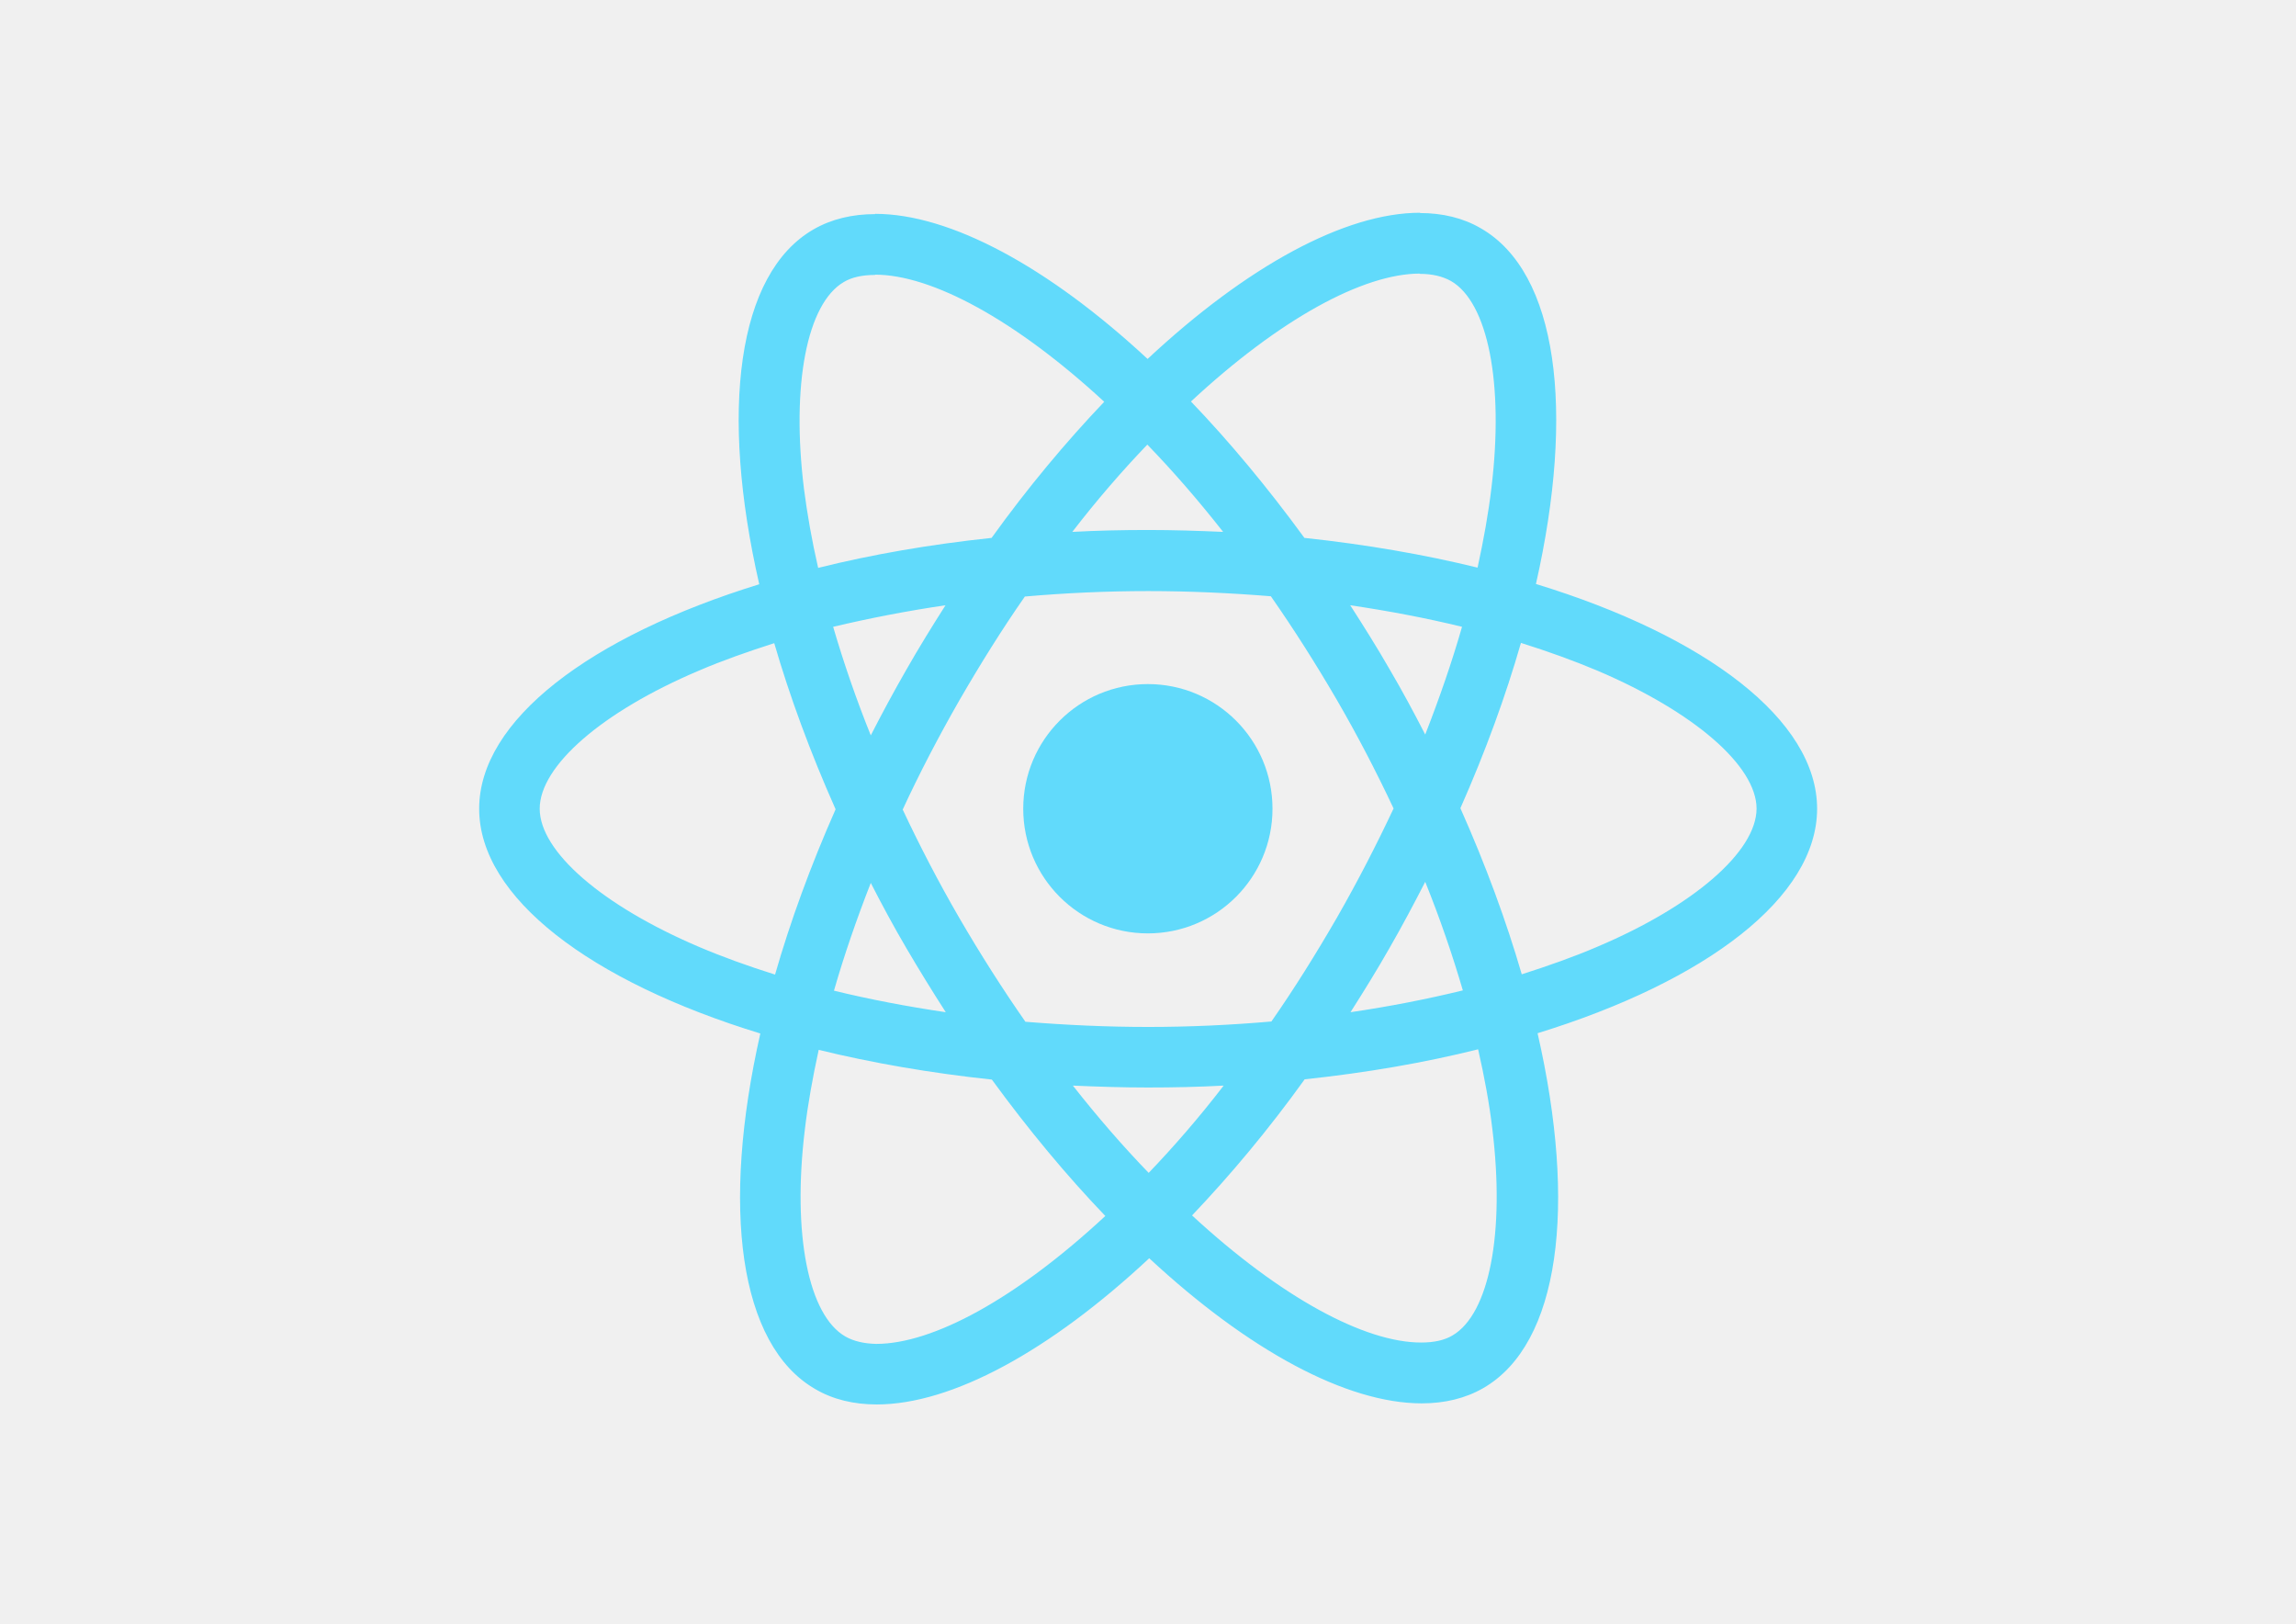
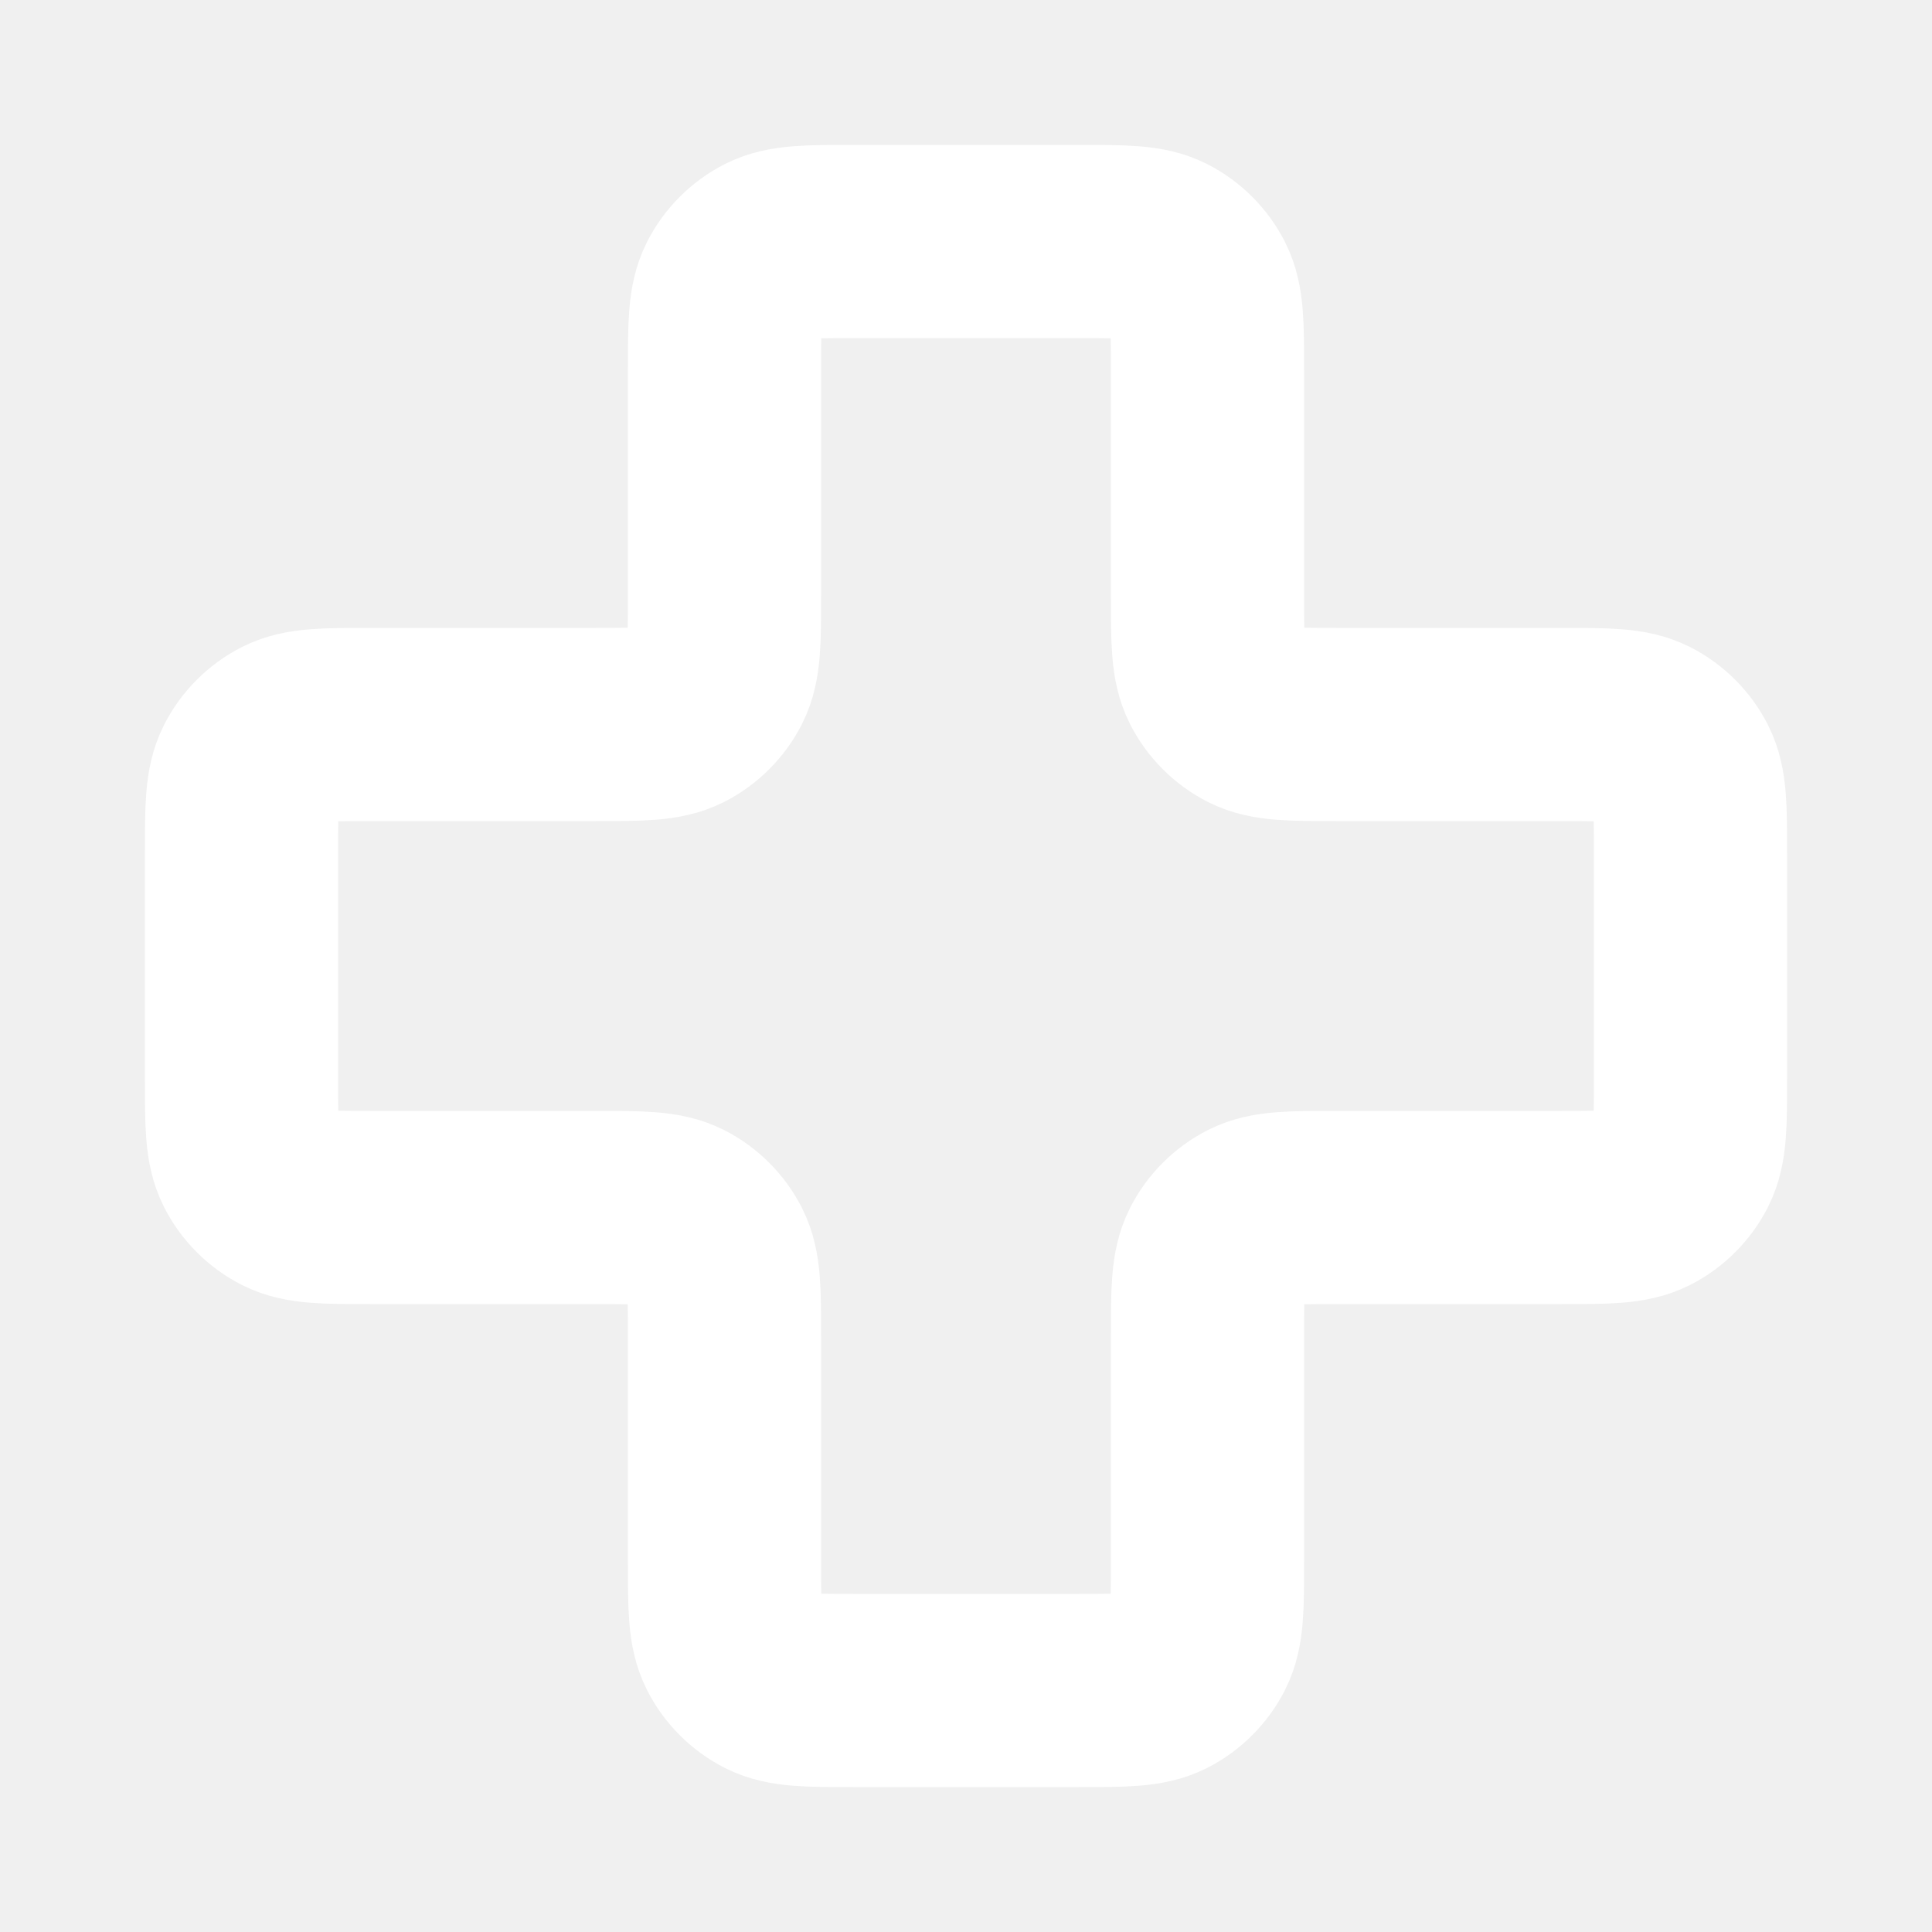
- <svg xmlns="http://www.w3.org/2000/svg" viewBox="0 0 841.9 595.3">
-   <g fill="#61DAFB">
-     <path d="M666.3 296.5c0-32.5-40.7-63.3-103.1-82.4 14.4-63.6 8-114.2-20.2-130.4-6.5-3.8-14.1-5.6-22.4-5.6v22.3c4.6 0 8.3.9 11.4 2.6 13.6 7.8 19.5 37.5 14.9 75.7-1.1 9.4-2.9 19.3-5.1 29.4-19.6-4.8-41-8.5-63.5-10.9-13.5-18.5-27.5-35.3-41.6-50 32.6-30.3 63.2-46.9 84-46.9V78c-27.5 0-63.5 19.6-99.9 53.6-36.4-33.8-72.4-53.2-99.9-53.2v22.3c20.7 0 51.4 16.5 84 46.6-14 14.7-28 31.4-41.3 49.9-22.6 2.4-44 6.1-63.6 11-2.3-10-4-19.7-5.2-29-4.7-38.2 1.1-67.9 14.6-75.8 3-1.8 6.9-2.6 11.5-2.6V78.5c-8.4 0-16 1.8-22.6 5.6-28.1 16.2-34.4 66.7-19.9 130.1-62.2 19.2-102.7 49.9-102.7 82.3 0 32.5 40.7 63.3 103.1 82.4-14.4 63.6-8 114.2 20.2 130.4 6.5 3.8 14.1 5.6 22.5 5.6 27.5 0 63.5-19.6 99.9-53.6 36.4 33.8 72.4 53.2 99.9 53.2 8.4 0 16-1.8 22.6-5.6 28.1-16.2 34.4-66.7 19.9-130.1 62-19.1 102.5-49.9 102.5-82.3zm-130.2-66.7c-3.7 12.9-8.3 26.2-13.5 39.5-4.1-8-8.4-16-13.1-24-4.6-8-9.5-15.8-14.4-23.4 14.2 2.1 27.9 4.7 41 7.9zm-45.8 106.5c-7.8 13.5-15.8 26.3-24.1 38.2-14.9 1.3-30 2-45.2 2-15.1 0-30.2-.7-45-1.9-8.3-11.9-16.4-24.6-24.2-38-7.6-13.1-14.5-26.4-20.8-39.8 6.2-13.4 13.2-26.8 20.7-39.9 7.8-13.5 15.8-26.3 24.1-38.2 14.9-1.3 30-2 45.2-2 15.1 0 30.2.7 45 1.9 8.3 11.9 16.4 24.6 24.2 38 7.6 13.1 14.5 26.4 20.8 39.8-6.3 13.4-13.2 26.8-20.7 39.9zm32.3-13c5.4 13.4 10 26.8 13.8 39.8-13.1 3.2-26.9 5.9-41.2 8 4.9-7.7 9.8-15.6 14.4-23.7 4.6-8 8.9-16.1 13-24.1zM421.2 430c-9.3-9.6-18.6-20.3-27.8-32 9 .4 18.2.7 27.5.7 9.4 0 18.7-.2 27.8-.7-9 11.7-18.3 22.4-27.5 32zm-74.4-58.9c-14.2-2.1-27.9-4.7-41-7.9 3.7-12.9 8.3-26.2 13.5-39.5 4.1 8 8.4 16 13.1 24 4.7 8 9.5 15.8 14.4 23.4zM420.7 163c9.3 9.6 18.6 20.3 27.8 32-9-.4-18.2-.7-27.5-.7-9.4 0-18.7.2-27.8.7 9-11.7 18.3-22.4 27.5-32zm-74 58.9c-4.9 7.7-9.8 15.6-14.4 23.7-4.6 8-8.9 16-13 24-5.4-13.4-10-26.8-13.8-39.8 13.1-3.1 26.9-5.8 41.2-7.9zm-90.5 125.2c-35.4-15.1-58.3-34.9-58.3-50.6 0-15.7 22.9-35.6 58.3-50.6 8.6-3.7 18-7 27.7-10.1 5.7 19.6 13.2 40 22.5 60.9-9.2 20.8-16.6 41.1-22.2 60.6-9.9-3.1-19.3-6.5-28-10.2zM310 490c-13.6-7.8-19.5-37.5-14.9-75.7 1.1-9.4 2.9-19.3 5.1-29.4 19.6 4.8 41 8.5 63.5 10.9 13.5 18.5 27.5 35.3 41.6 50-32.6 30.3-63.2 46.9-84 46.9-4.5-.1-8.3-1-11.3-2.7zm237.2-76.2c4.7 38.2-1.1 67.9-14.6 75.8-3 1.8-6.9 2.6-11.5 2.6-20.7 0-51.4-16.5-84-46.6 14-14.7 28-31.4 41.3-49.9 22.6-2.4 44-6.1 63.6-11 2.3 10.1 4.1 19.8 5.2 29.1zm38.5-66.7c-8.6 3.7-18 7-27.7 10.1-5.7-19.6-13.2-40-22.5-60.9 9.2-20.8 16.6-41.1 22.2-60.6 9.9 3.1 19.3 6.5 28.1 10.2 35.4 15.1 58.3 34.9 58.3 50.6-.1 15.7-23 35.6-58.4 50.6zM320.8 78.4z" />
-     <circle cx="420.9" cy="296.5" r="45.7" />
-     <path d="M520.5 78.1z" />
+ <svg xmlns="http://www.w3.org/2000/svg" viewBox="0 0 24.00 24.00" fill="none">
+   <g id="SVGRepo_bgCarrier" stroke-width="0" />
+   <g id="SVGRepo_tracerCarrier" stroke-linecap="round" stroke-linejoin="round" />
+   <g id="SVGRepo_iconCarrier">
+     <path d="M15 4.6C15 4.04 15 3.76 14.891 3.546C14.795 3.358 14.642 3.205 14.454 3.109C14.24 3 13.96 3 13.4 3H10.6C10.04 3 9.76 3 9.546 3.109C9.358 3.205 9.205 3.358 9.109 3.546C9 3.76 9 4.04 9 4.6V7.4C9 7.96 9 8.24 8.891 8.454C8.795 8.642 8.642 8.795 8.454 8.891C8.24 9 7.96 9 7.4 9H4.6C4.04 9 3.76 9 3.546 9.109C3.358 9.205 3.205 9.358 3.109 9.546C3 9.76 3 10.04 3 10.6V13.4C3 13.96 3 14.24 3.109 14.454C3.205 14.642 3.358 14.795 3.546 14.891C3.76 15 4.04 15 4.6 15H7.4C7.96 15 8.24 15 8.454 15.109C8.642 15.205 8.795 15.358 8.891 15.546C9 15.76 9 16.04 9 16.6V19.4C9 19.96 9 20.24 9.109 20.454C9.205 20.642 9.358 20.795 9.546 20.891C9.76 21 10.04 21 10.6 21H13.4C13.96 21 14.24 21 14.454 20.891C14.642 20.795 14.795 20.642 14.891 20.454C15 20.24 15 19.96 15 19.4V16.6C15 16.04 15 15.76 15.109 15.546C15.205 15.358 15.358 15.205 15.546 15.109C15.76 15 16.04 15 16.6 15H19.4C19.96 15 20.24 15 20.454 14.891C20.642 14.795 20.795 14.642 20.891 14.454C21 14.24 21 13.96 21 13.4V10.6C21 10.04 21 9.76 20.891 9.546C20.795 9.358 20.642 9.205 20.454 9.109C20.24 9 19.96 9 19.4 9L16.6 9C16.04 9 15.76 9 15.546 8.891C15.358 8.795 15.205 8.642 15.109 8.454C15 8.24 15 7.96 15 7.4V4.6Z" stroke="#fff" stroke-width="2.4" stroke-linecap="round" stroke-linejoin="round" />
  </g>
</svg>
